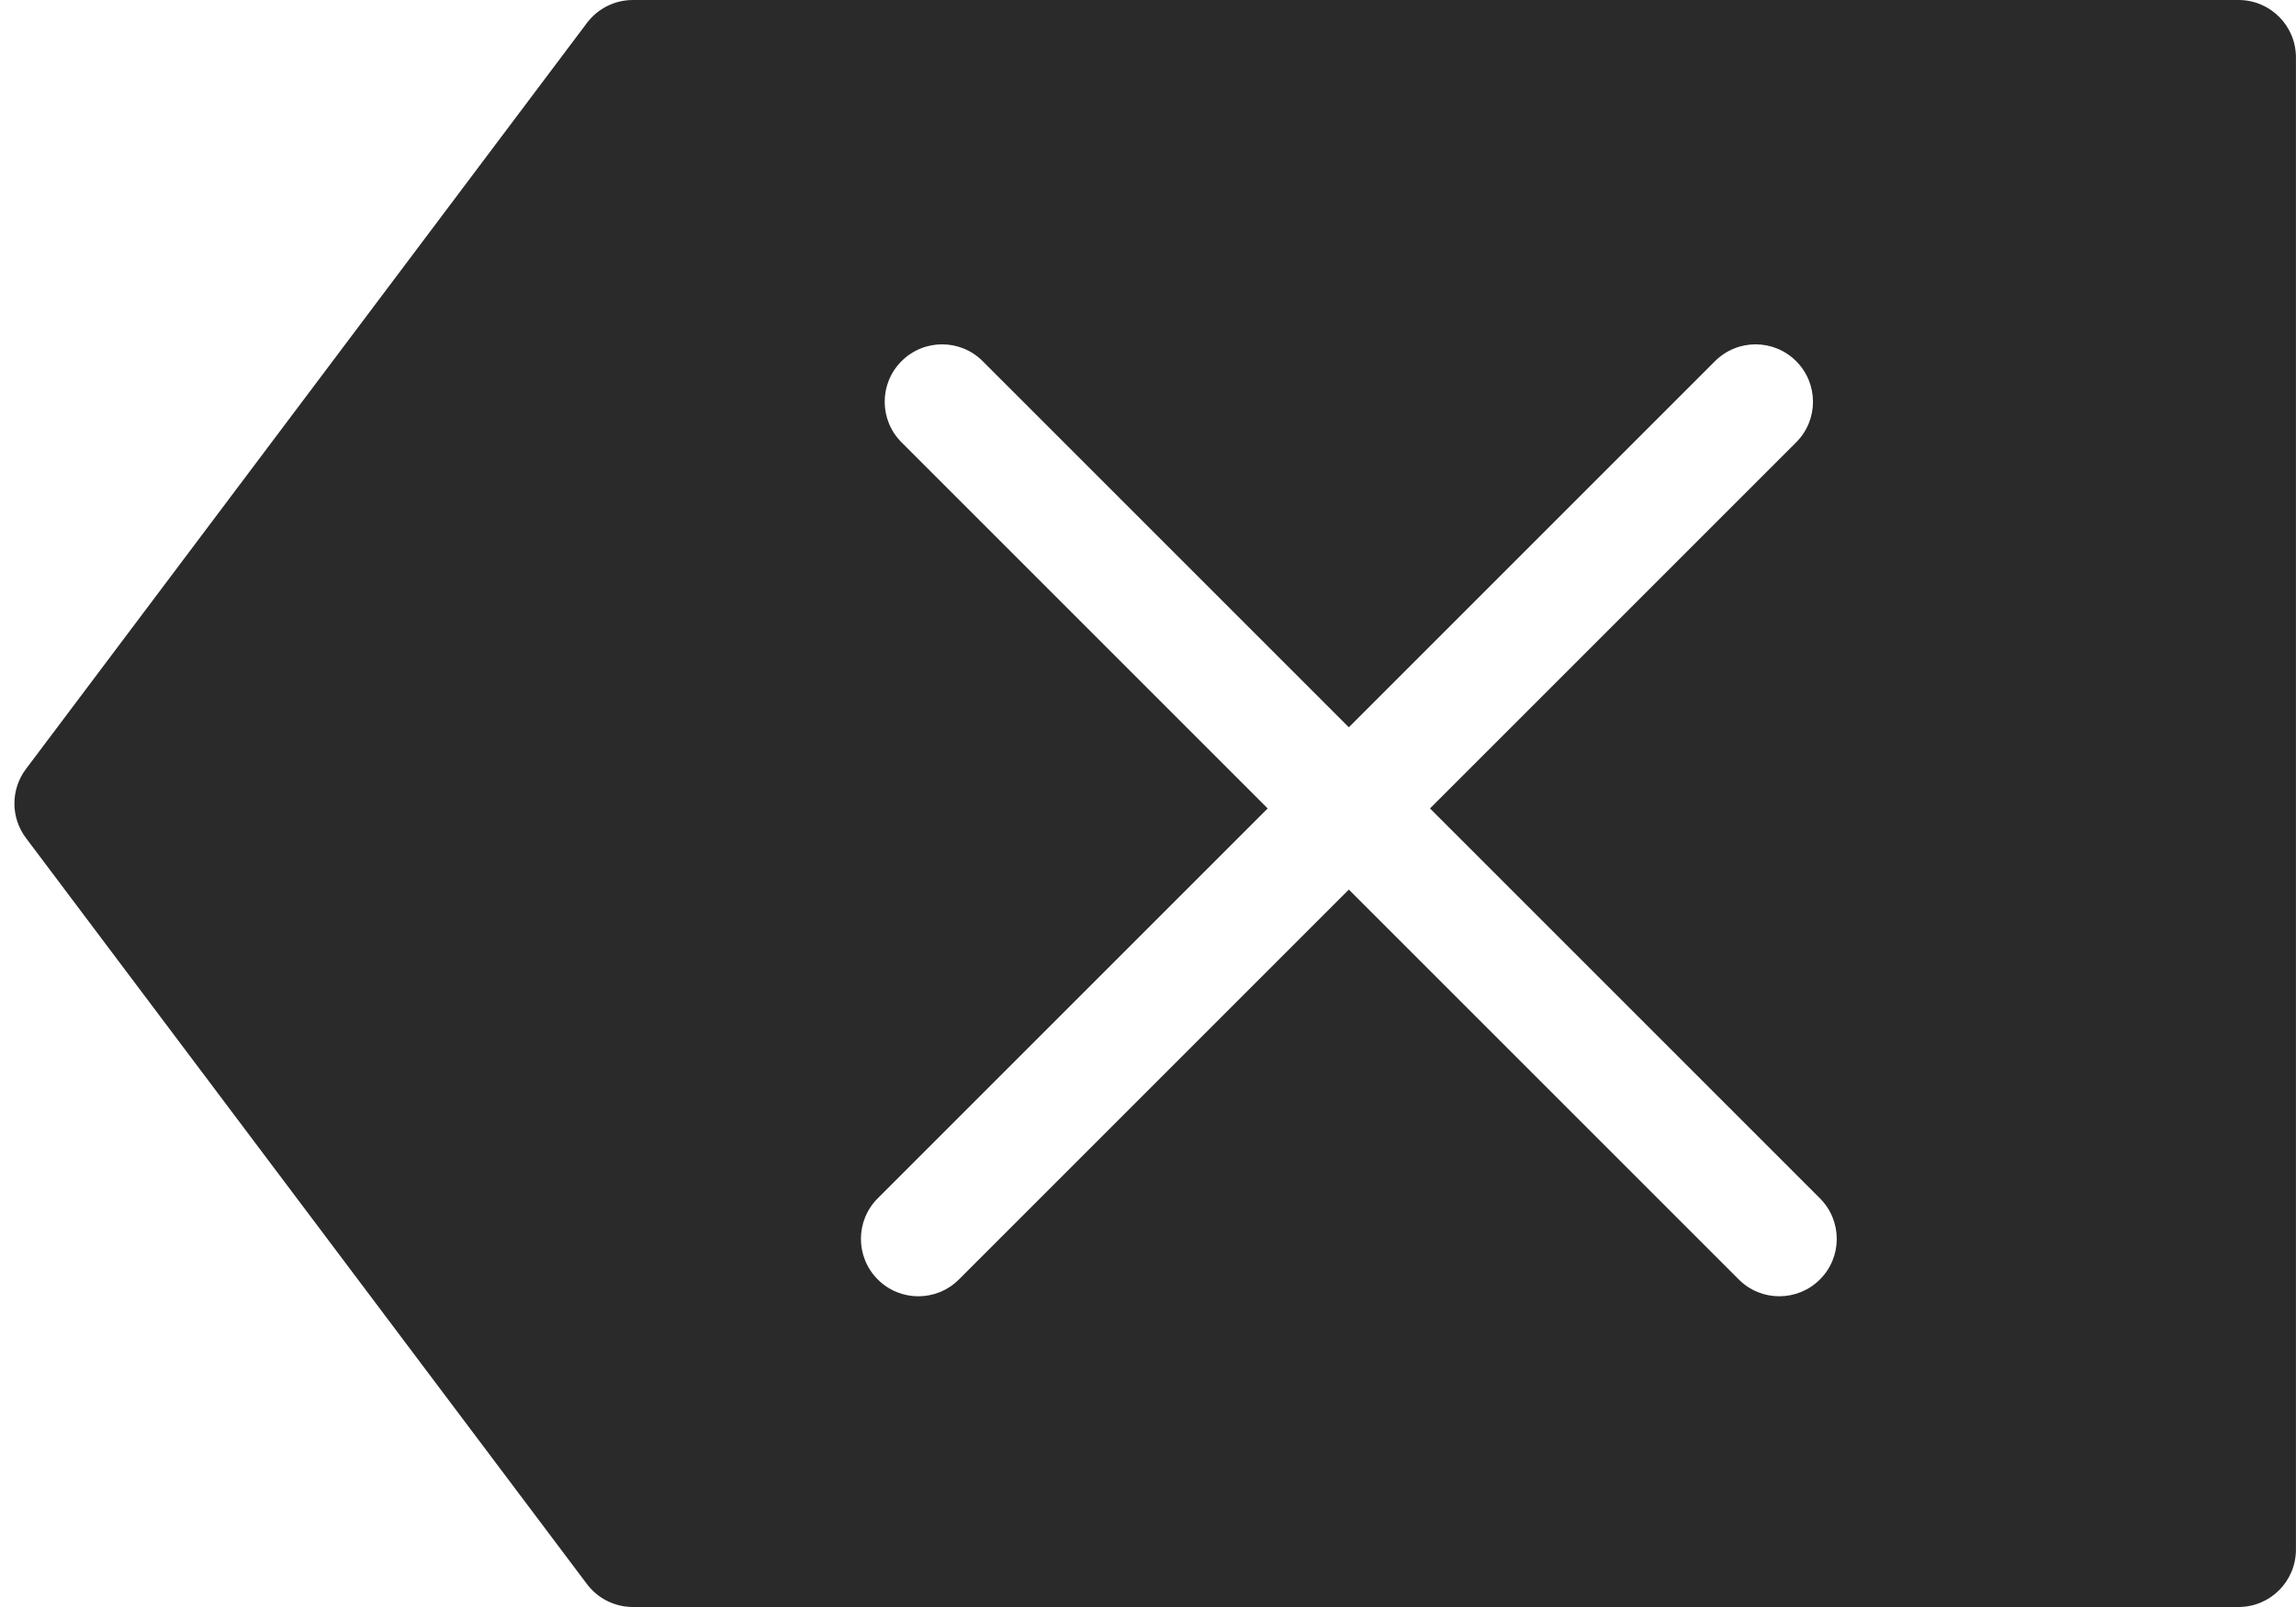
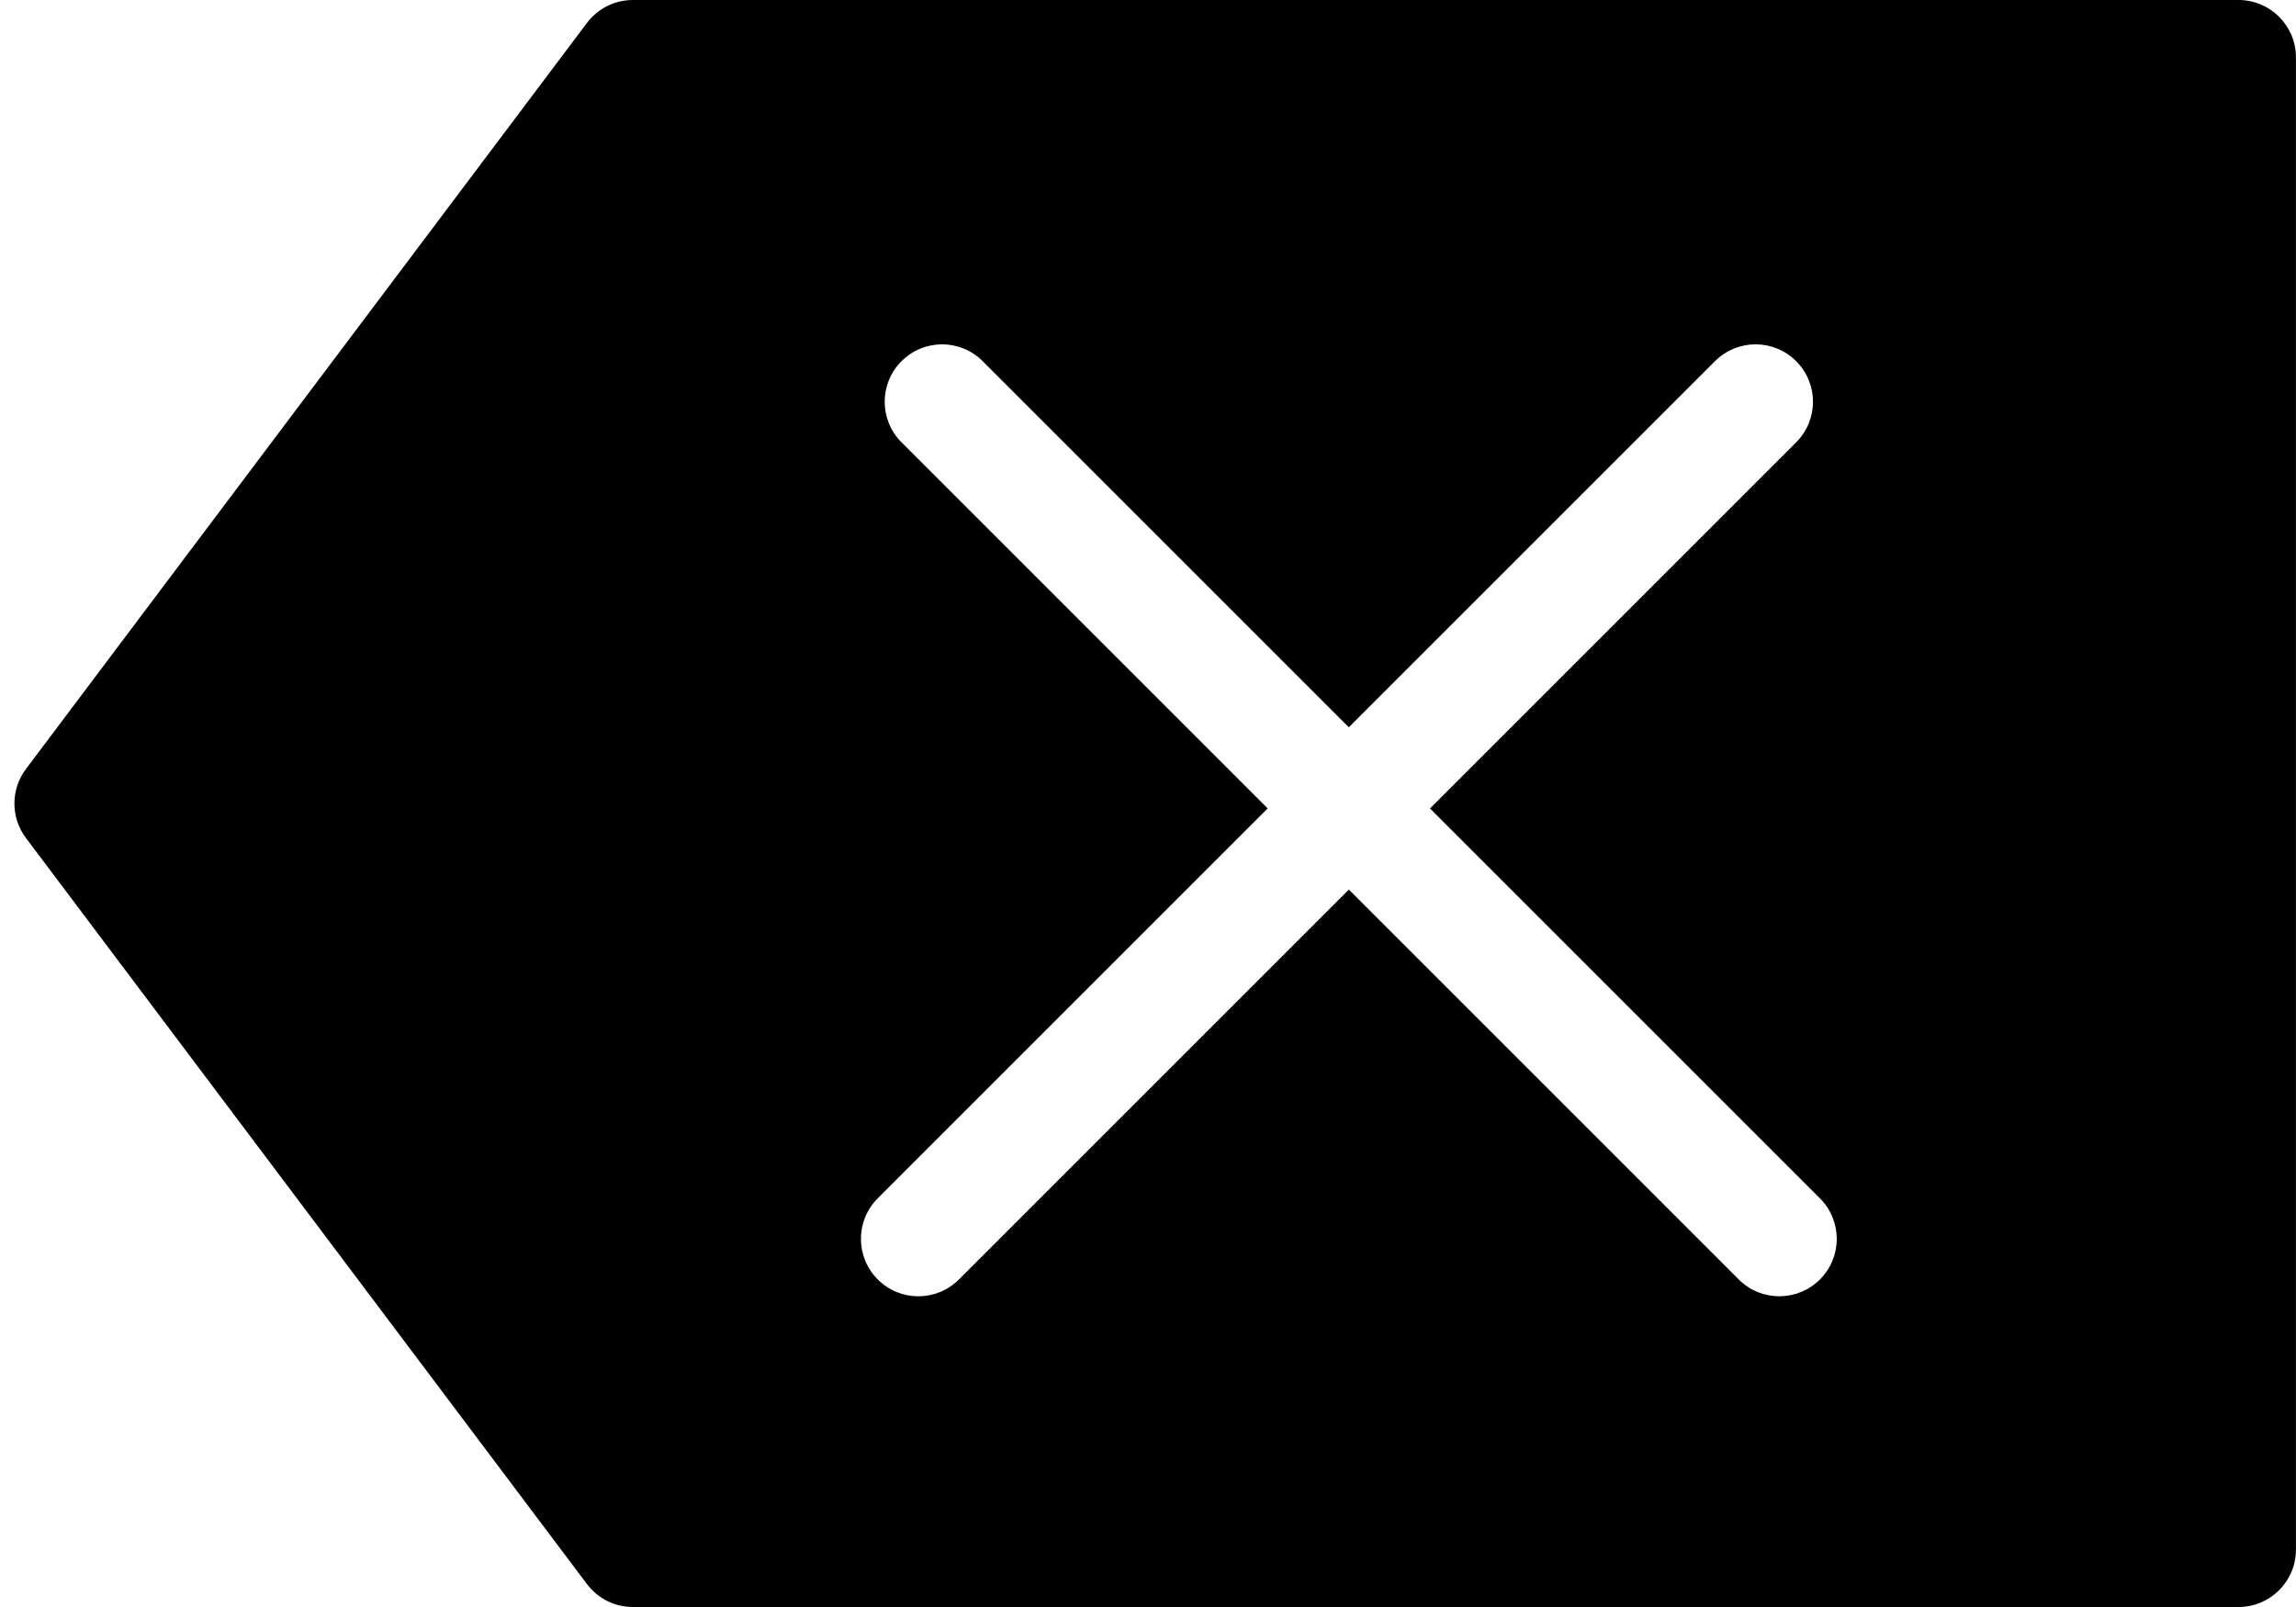
<svg xmlns="http://www.w3.org/2000/svg" fill="none" height="28" viewBox="0 0 40 28" width="40">
-   <path clip-rule="evenodd" d="m11.025 0c-.314 0-.61.148-.799.399l-9.774 13c-.268.356-.268.846-0 1.202l9.774 13c.189.251.485.399.799.399h27.974c.552 0 1-.448 1-1v-26c0-.552-.448-1-1-1zm4.681 6.293c.391-.391 1.024-.391 1.414 0l6.379 6.379 6.379-6.379c.391-.391 1.024-.391 1.414 0 .391.391.391 1.024 0 1.414l-6.379 6.379 6.793 6.793c.391.391.391 1.024 0 1.414s-1.024.391-1.414 0l-6.793-6.793-6.793 6.793c-.391.391-1.024.391-1.414 0-.391-.391-.391-1.024 0-1.414l6.793-6.793-6.379-6.379c-.391-.391-.391-1.024 0-1.414z" fill="#2a2a2a" fill-rule="evenodd" />
+   <path clip-rule="evenodd" d="m11.025 0c-.314 0-.61.148-.799.399l-9.774 13c-.268.356-.268.846-0 1.202l9.774 13c.189.251.485.399.799.399h27.974c.552 0 1-.448 1-1v-26c0-.552-.448-1-1-1zm4.681 6.293c.391-.391 1.024-.391 1.414 0l6.379 6.379 6.379-6.379c.391-.391 1.024-.391 1.414 0 .391.391.391 1.024 0 1.414l-6.379 6.379 6.793 6.793c.391.391.391 1.024 0 1.414s-1.024.391-1.414 0l-6.793-6.793-6.793 6.793c-.391.391-1.024.391-1.414 0-.391-.391-.391-1.024 0-1.414l6.793-6.793-6.379-6.379c-.391-.391-.391-1.024 0-1.414z" fill="currentColor" fill-rule="evenodd" />
</svg>
